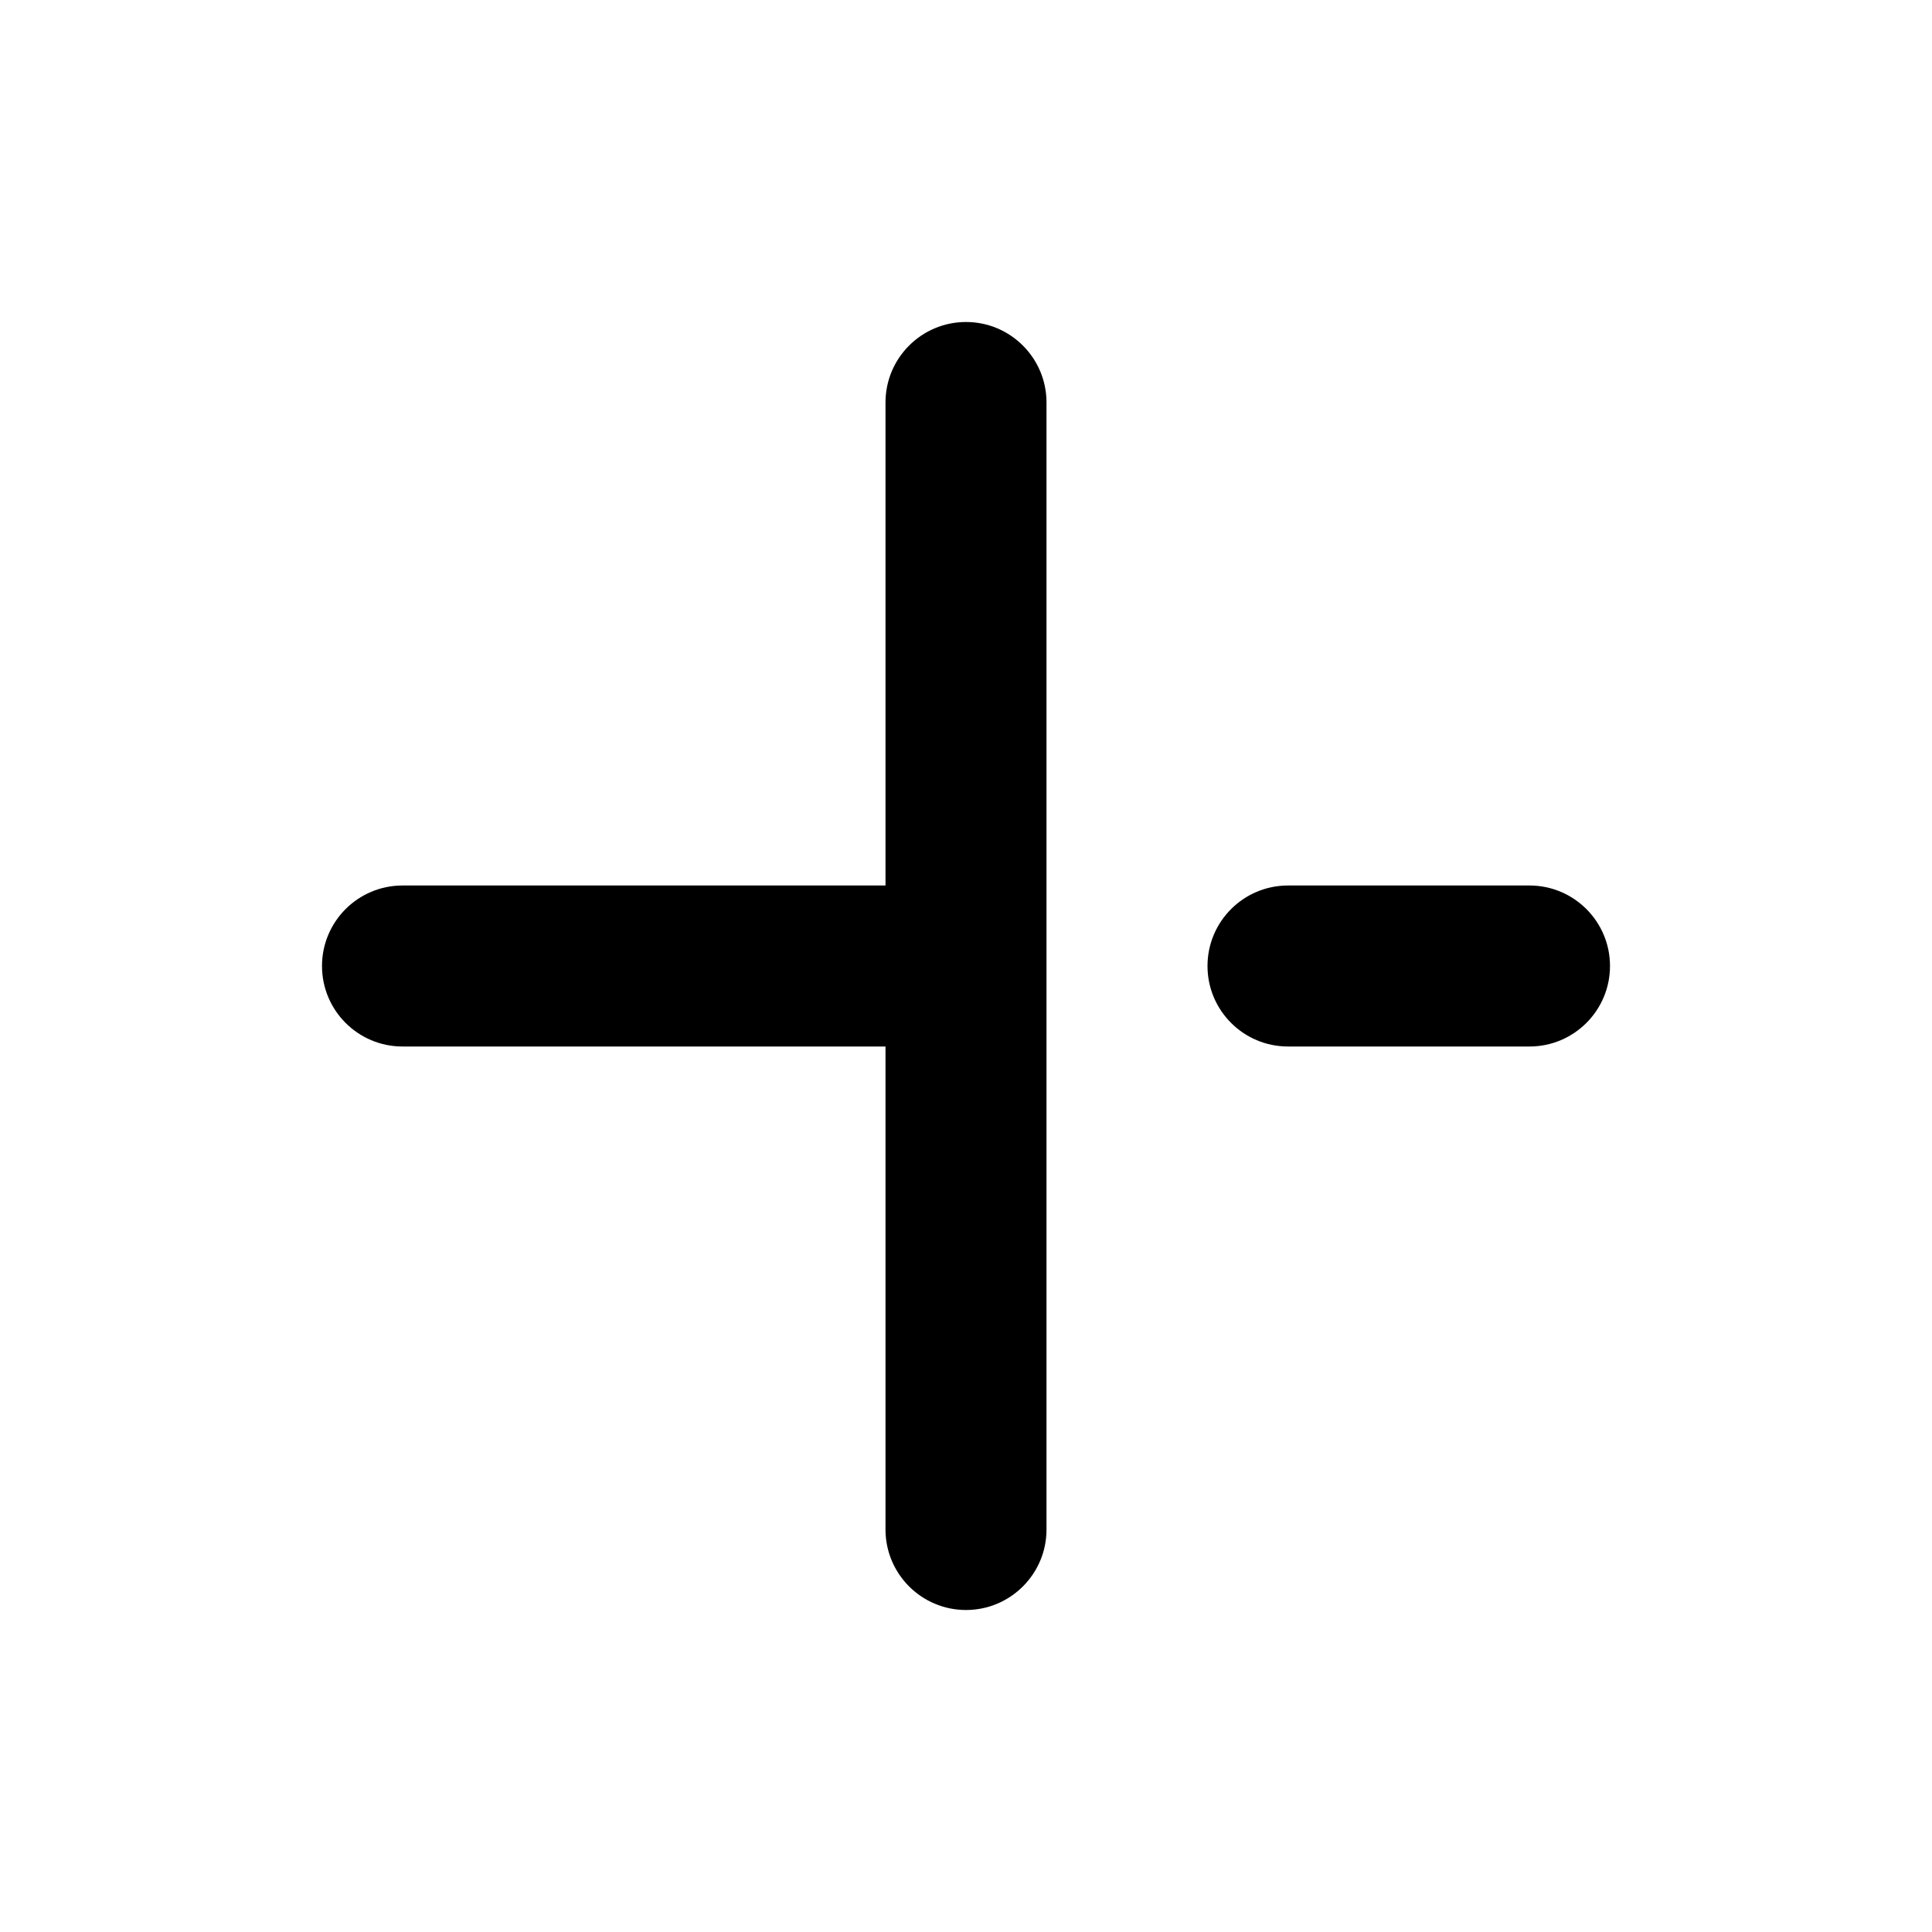
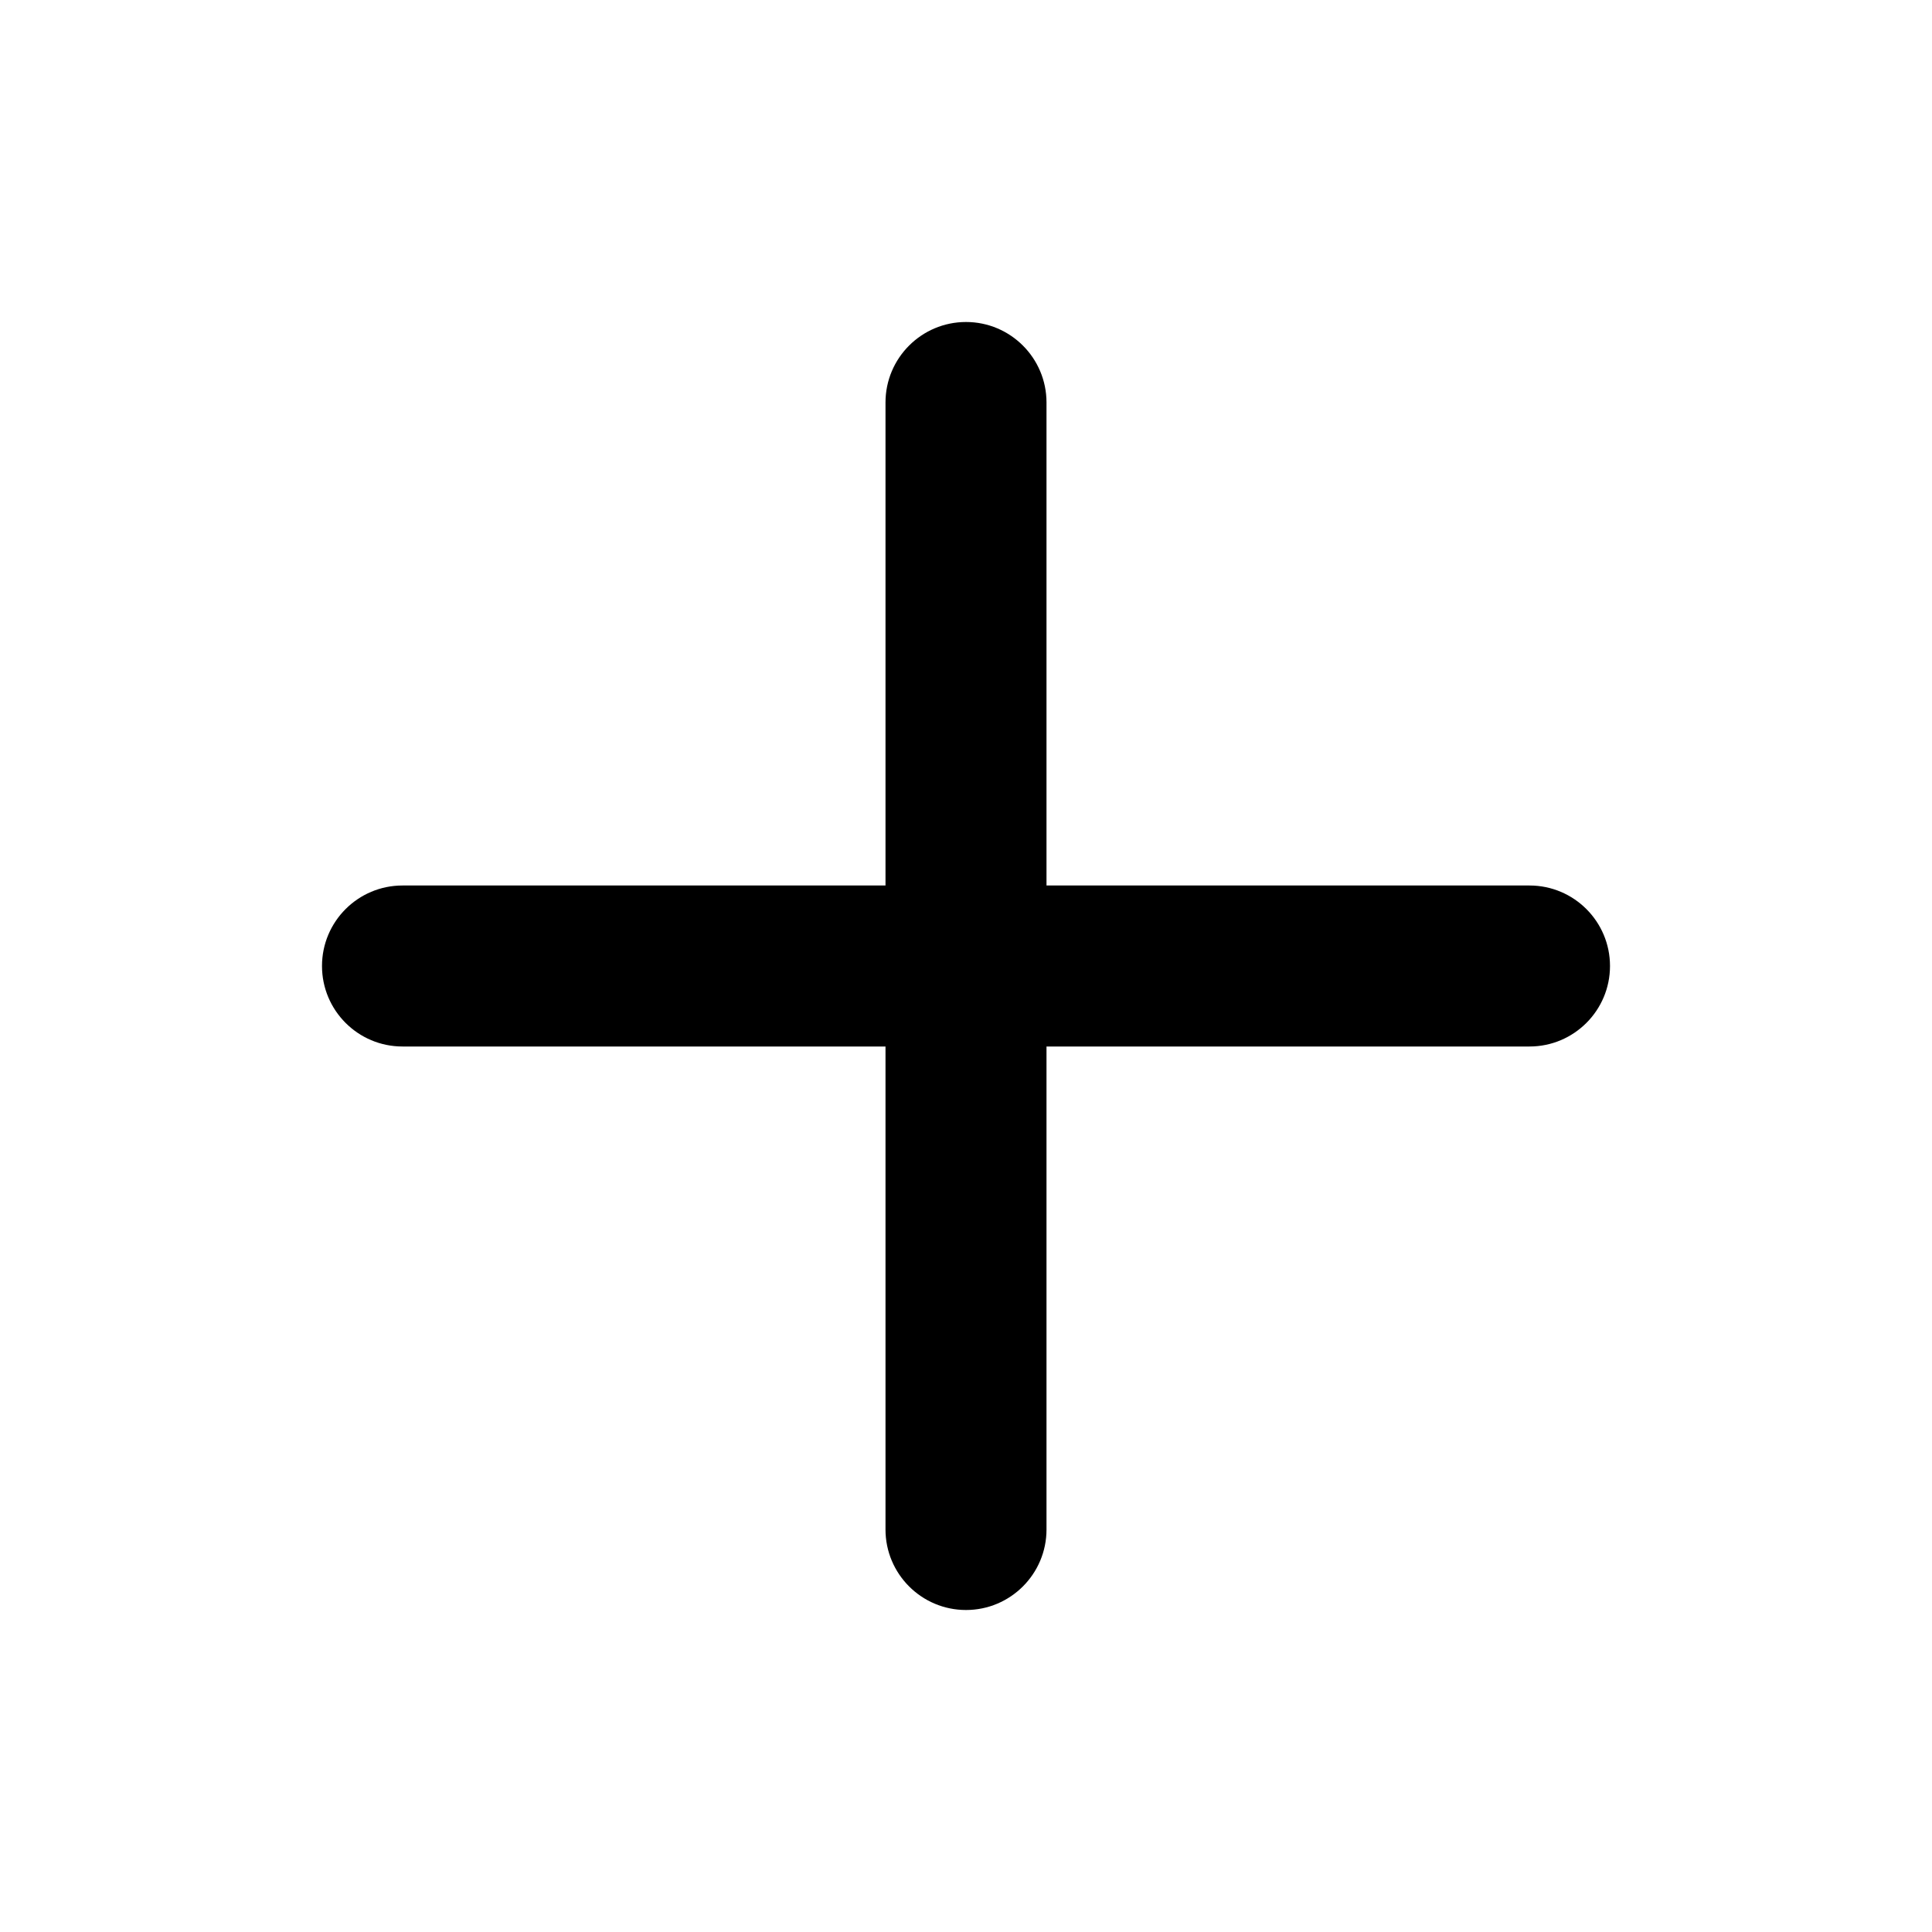
- <svg xmlns="http://www.w3.org/2000/svg" width="24" height="24" viewBox="0 0 24 24">
-   <path fill-rule="evenodd" d="M11,13 L5,13 C4.448,13 4,12.552 4,12 C4,11.448 4.448,11 5,11 L11,11 L11,5 C11,4.448 11.448,4 12,4 C12.552,4 13,4.448 13,5 L13,19 C13,19.552 12.552,20 12,20 C11.448,20 11,19.552 11,19 L11,13 Z M16,13 C15.448,13 15,12.552 15,12 C15,11.448 15.448,11 16,11 L19,11 C19.552,11 20,11.448 20,12 C20,12.552 19.552,13 19,13 L16,13 Z" />
+ <svg xmlns="http://www.w3.org/2000/svg" width="24" height="24" viewBox="0 0 24 24" fill="none">
+   <path fill-rule="evenodd" clip-rule="evenodd" d="M12 4C11.448 4 11 4.448 11 5V11H5C4.448 11 4 11.448 4 12C4 12.552 4.448 13 5 13H11V19C11 19.552 11.448 20 12 20C12.552 20 13 19.552 13 19V13H19C19.552 13 20 12.552 20 12C20 11.448 19.552 11 19 11H13V5C13 4.448 12.552 4 12 4Z" fill="black" />
</svg>
